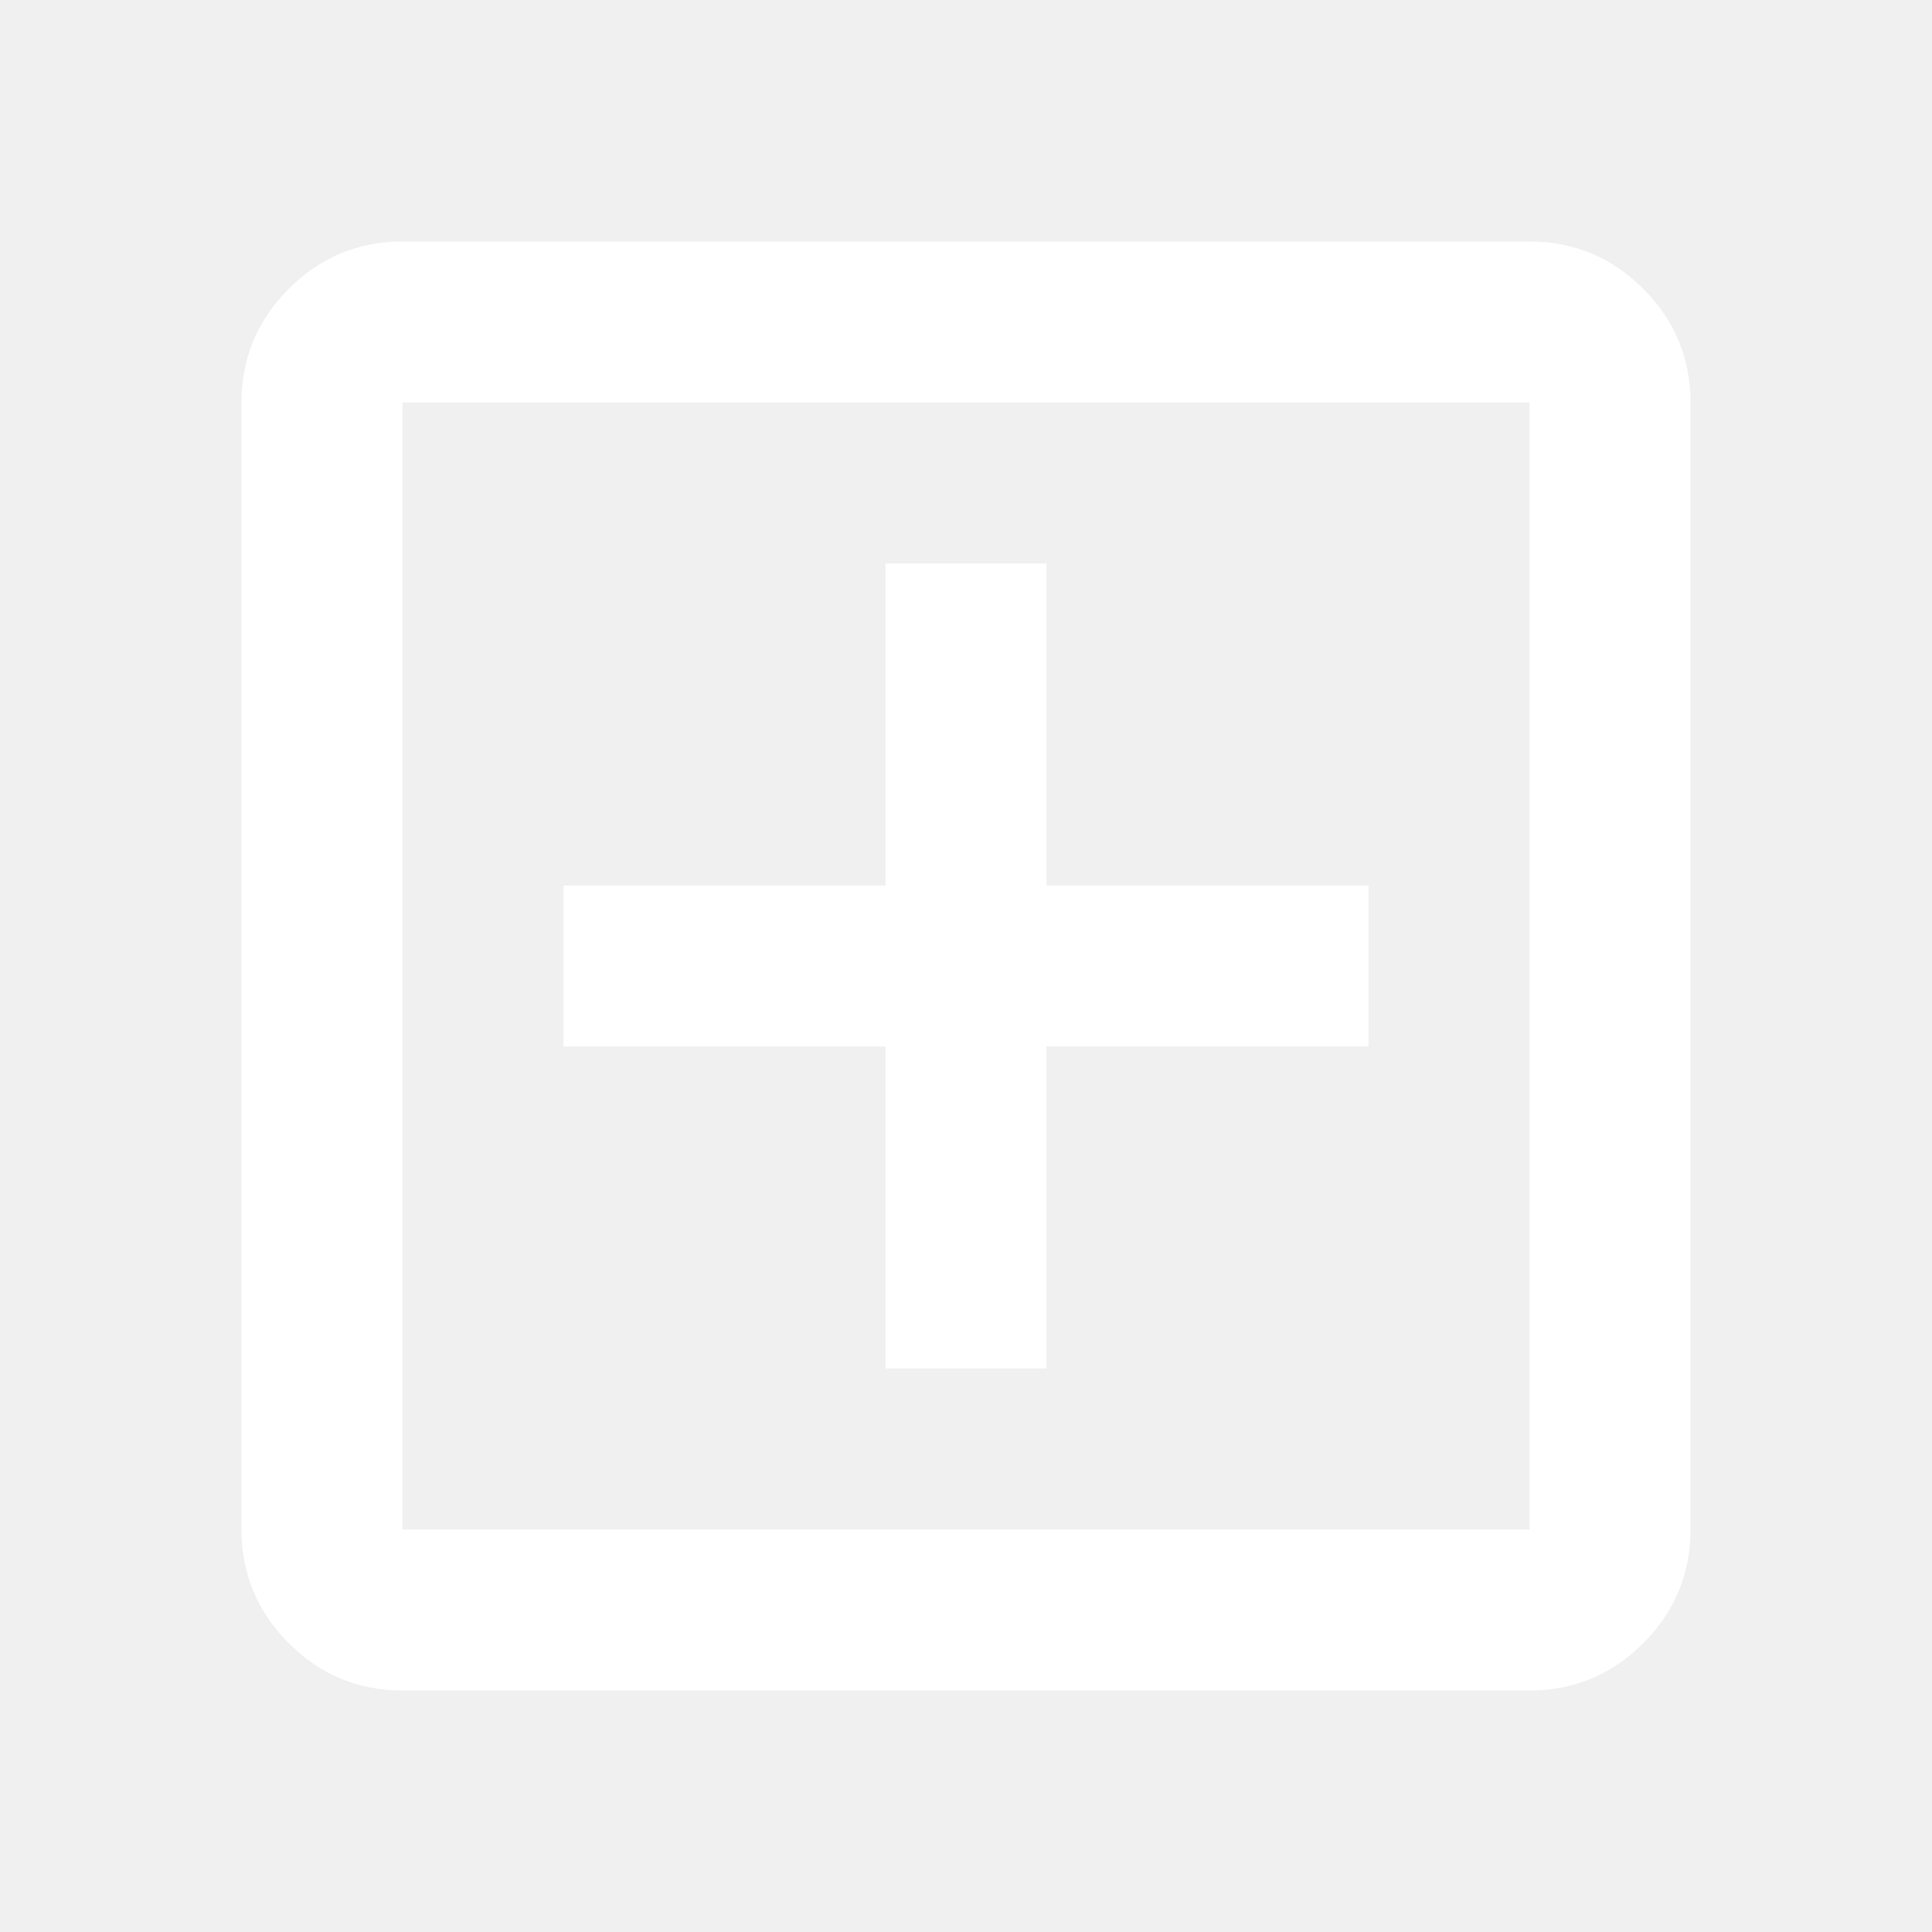
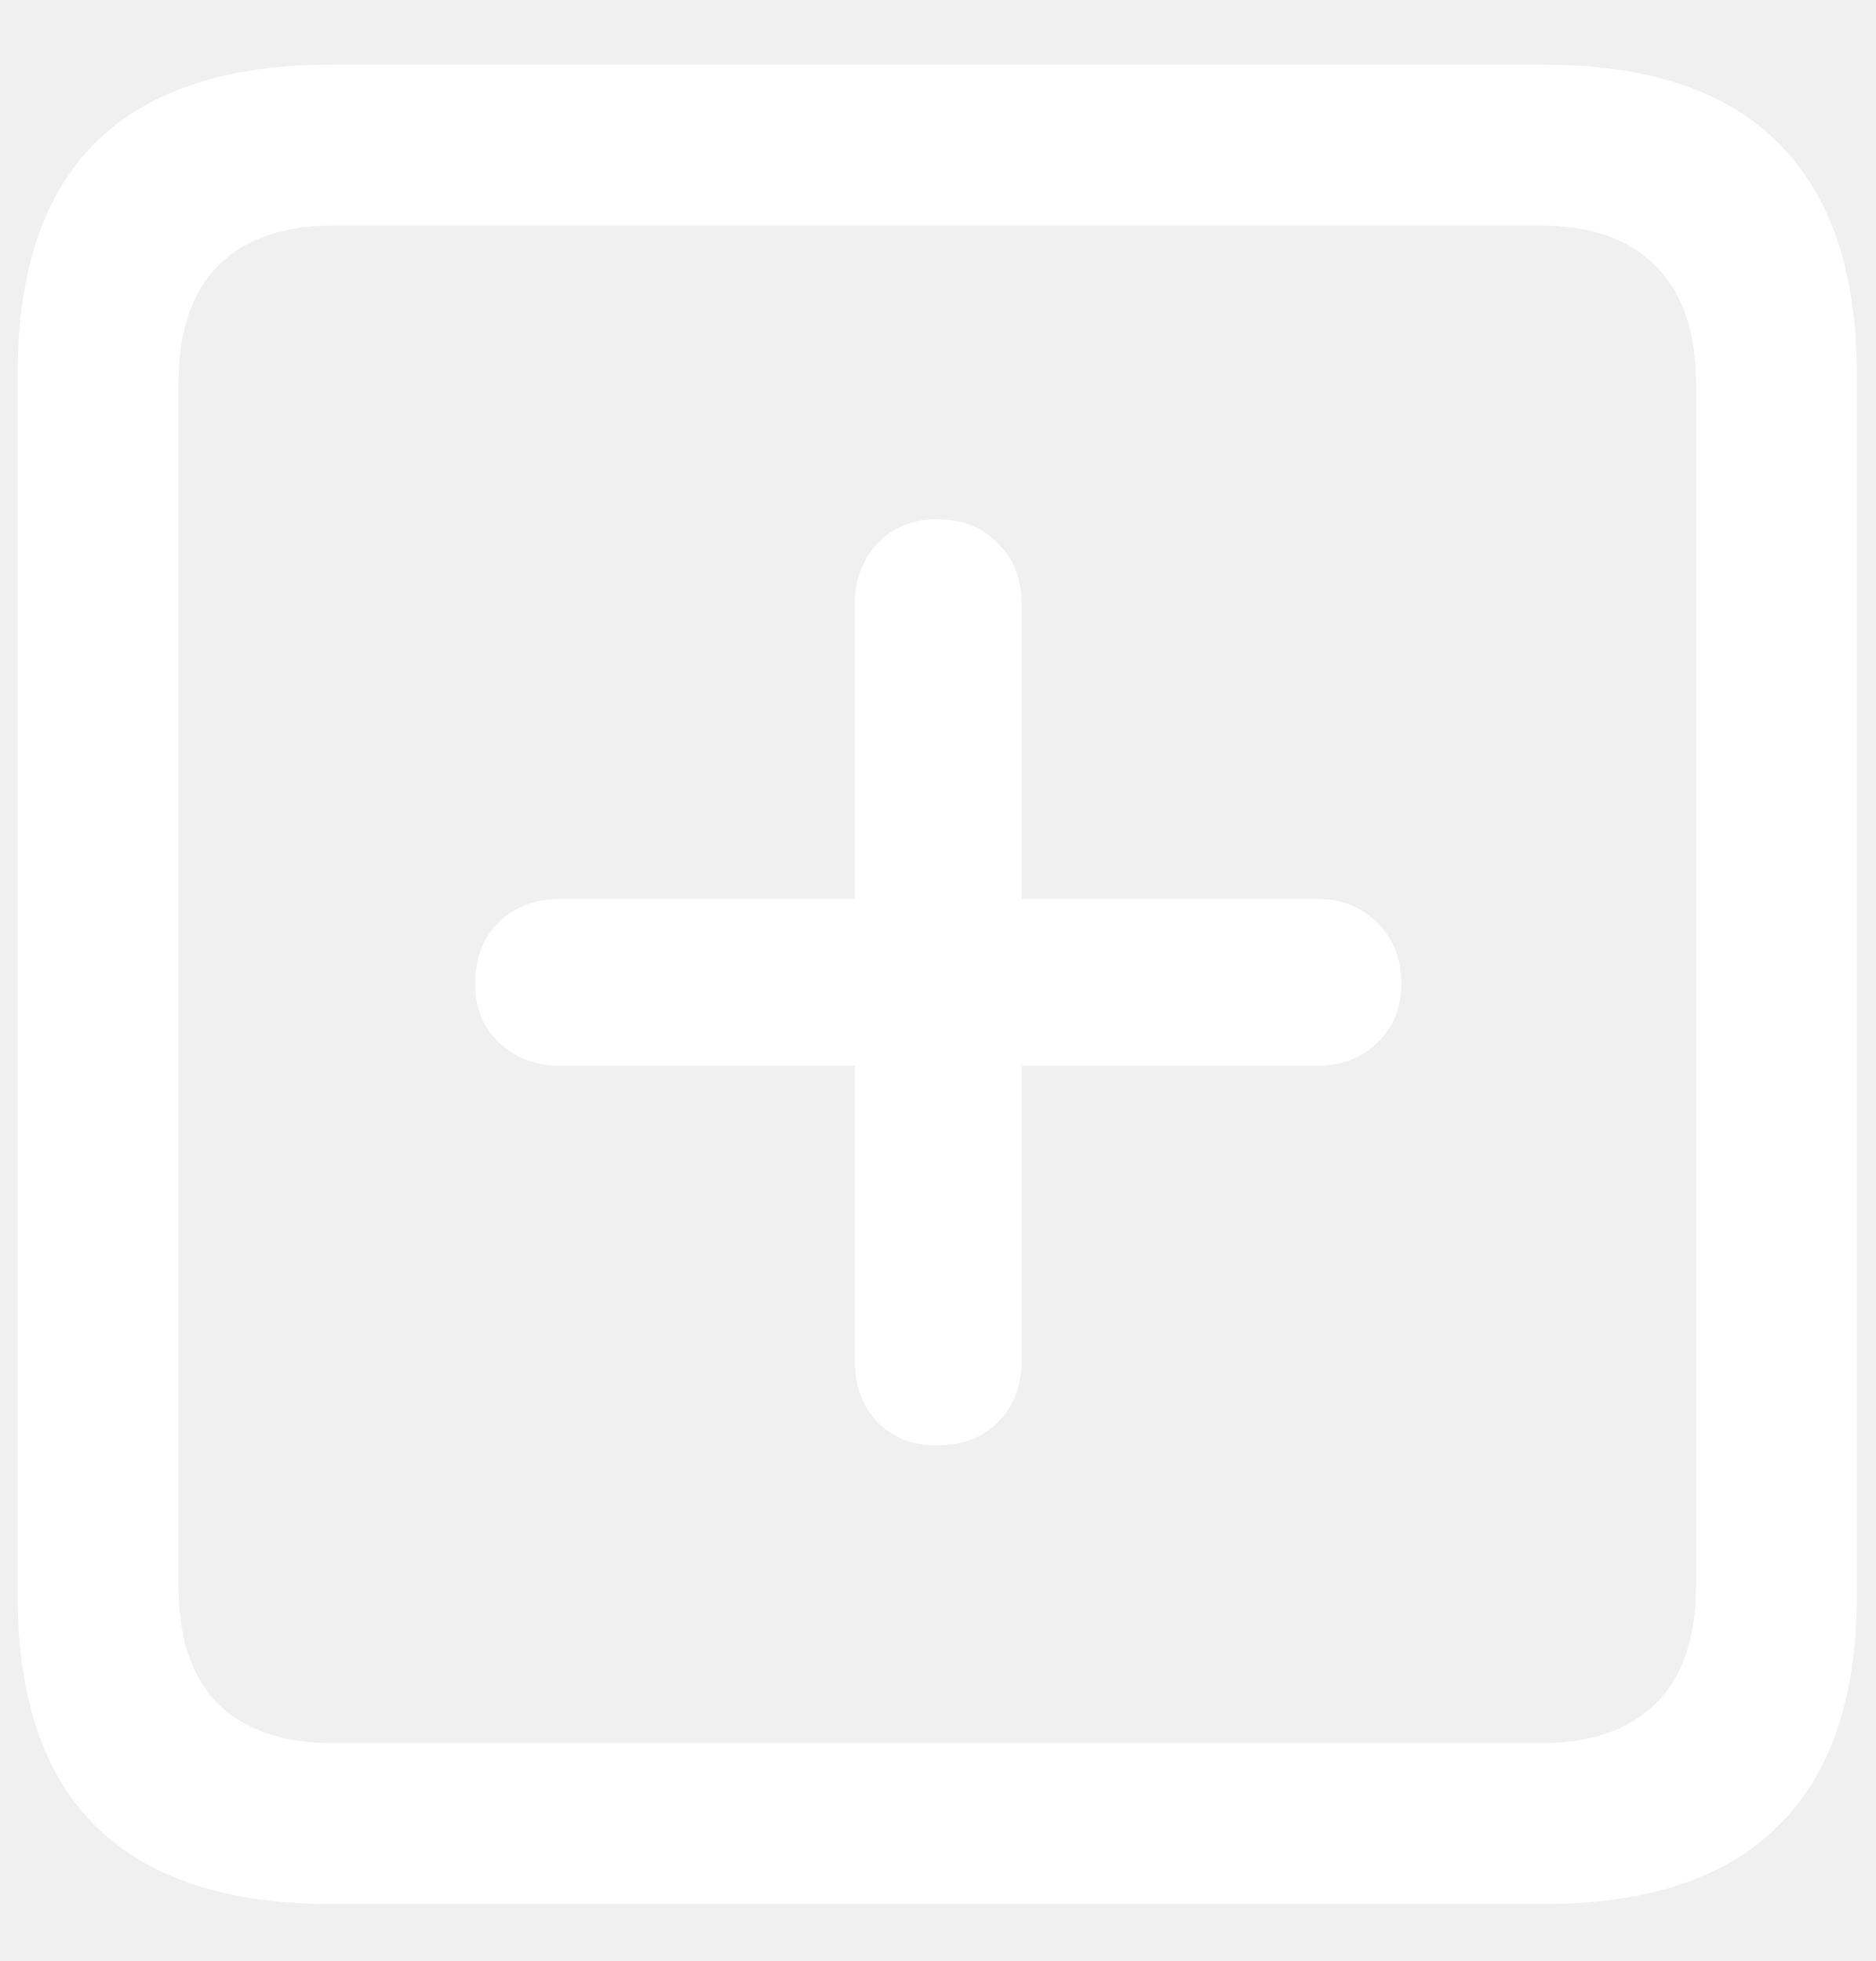
- <svg xmlns="http://www.w3.org/2000/svg" height="24px" viewBox="0 -960 960 960" width="24px" fill="#FFFFFF">
-   <path d="M440-280h80v-160h160v-80H520v-160h-80v160H280v80h160v160ZM200-120q-33 0-56.5-23.5T120-200v-560q0-33 23.5-56.5T200-840h560q33 0 56.5 23.5T840-760v560q0 33-23.5 56.5T760-120H200Zm0-80h560v-560H200v560Zm0-560v560-560Z" />
+ <svg xmlns="http://www.w3.org/2000/svg" width="22" height="23" viewBox="0 0 22 23" fill="none">
+   <path d="M3.887 22.332C2.66 22.332 1.738 22.027 1.121 21.418C0.512 20.816 0.207 19.914 0.207 18.711V4.391C0.207 3.18 0.512 2.273 1.121 1.672C1.738 1.062 2.66 0.758 3.887 0.758H18.102C19.328 0.758 20.246 1.062 20.855 1.672C21.473 2.281 21.781 3.188 21.781 4.391V18.711C21.781 19.914 21.473 20.816 20.855 21.418C20.246 22.027 19.328 22.332 18.102 22.332H3.887ZM3.91 20.445H18.078C18.656 20.445 19.102 20.293 19.414 19.988C19.734 19.676 19.895 19.215 19.895 18.605V4.496C19.895 3.887 19.734 3.426 19.414 3.113C19.102 2.801 18.656 2.645 18.078 2.645H3.91C3.324 2.645 2.875 2.801 2.562 3.113C2.25 3.426 2.094 3.887 2.094 4.496V18.605C2.094 19.215 2.25 19.676 2.562 19.988C2.875 20.293 3.324 20.445 3.91 20.445ZM5.574 11.539C5.574 11.242 5.664 11.004 5.844 10.824C6.031 10.637 6.277 10.543 6.582 10.543H10.027V7.098C10.027 6.801 10.117 6.559 10.297 6.371C10.477 6.184 10.707 6.09 10.988 6.09C11.285 6.09 11.523 6.184 11.703 6.371C11.891 6.551 11.984 6.793 11.984 7.098V10.543H15.441C15.738 10.543 15.977 10.637 16.156 10.824C16.344 11.004 16.438 11.242 16.438 11.539C16.438 11.82 16.344 12.051 16.156 12.23C15.977 12.41 15.738 12.5 15.441 12.5H11.984V15.957C11.984 16.254 11.891 16.496 11.703 16.684C11.523 16.863 11.285 16.953 10.988 16.953C10.707 16.953 10.477 16.863 10.297 16.684C10.117 16.496 10.027 16.254 10.027 15.957V12.5H6.582C6.285 12.5 6.043 12.41 5.855 12.23C5.668 12.051 5.574 11.82 5.574 11.539Z" fill="white" />
</svg>
